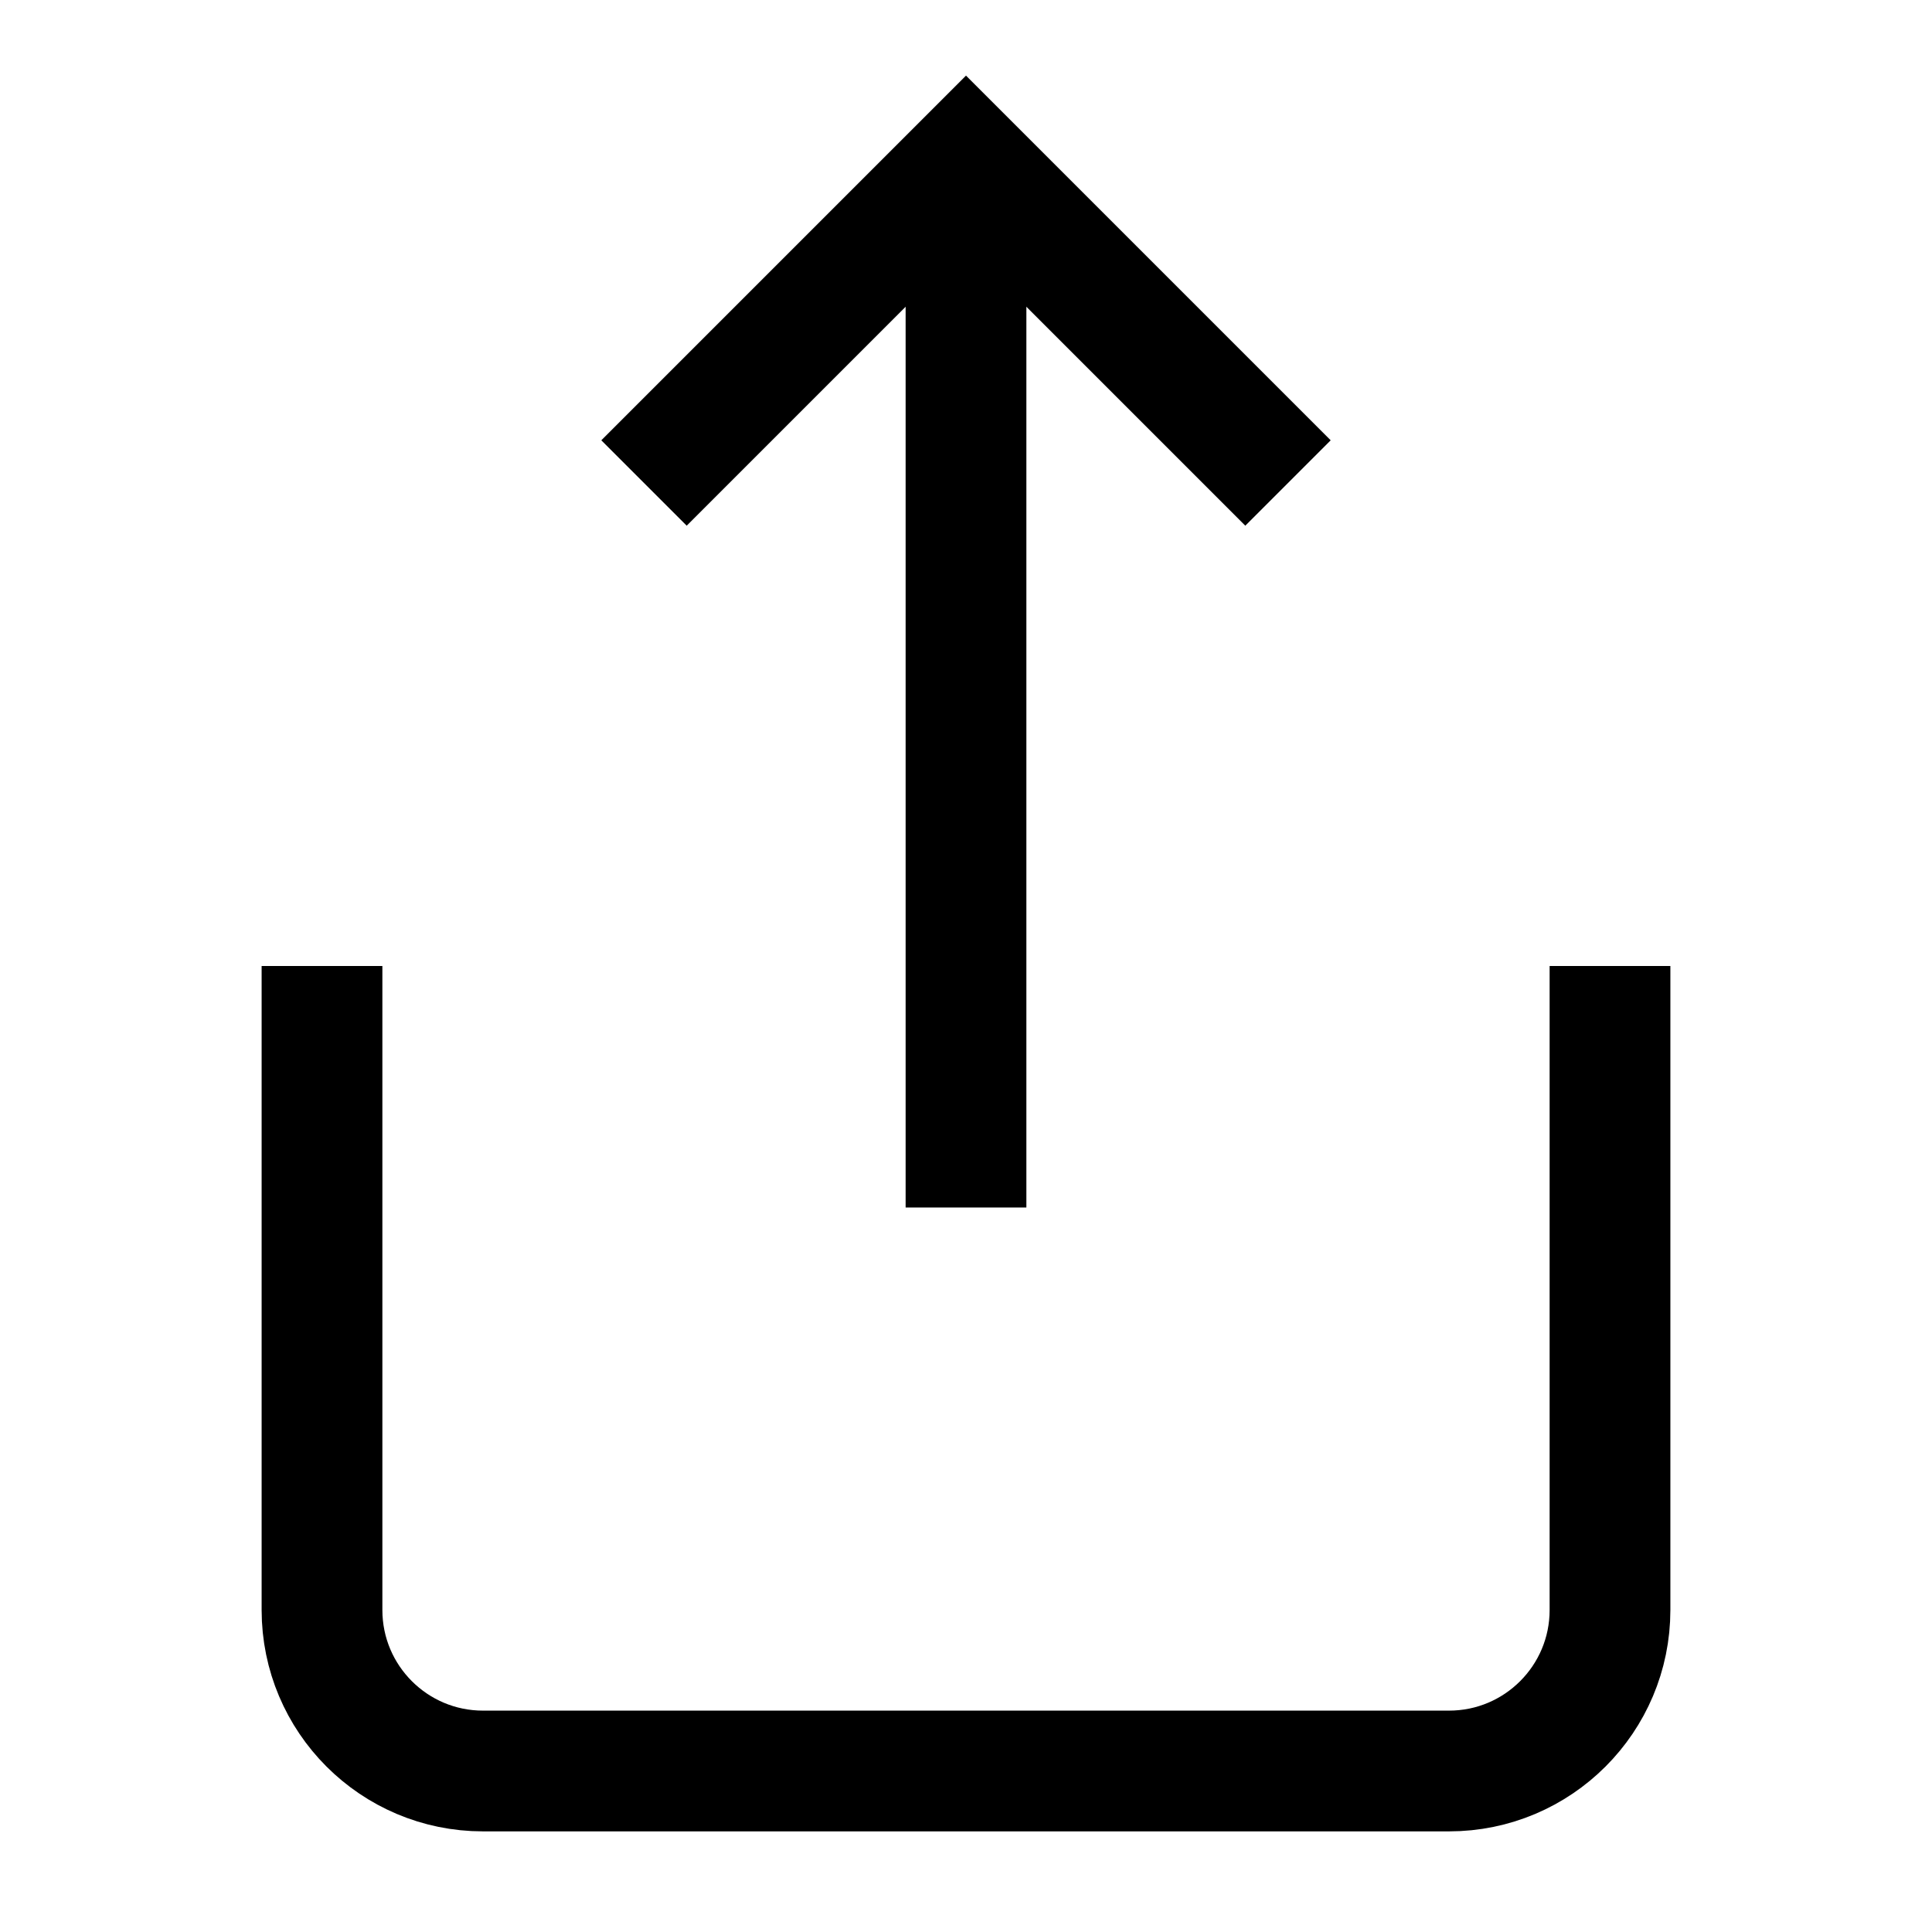
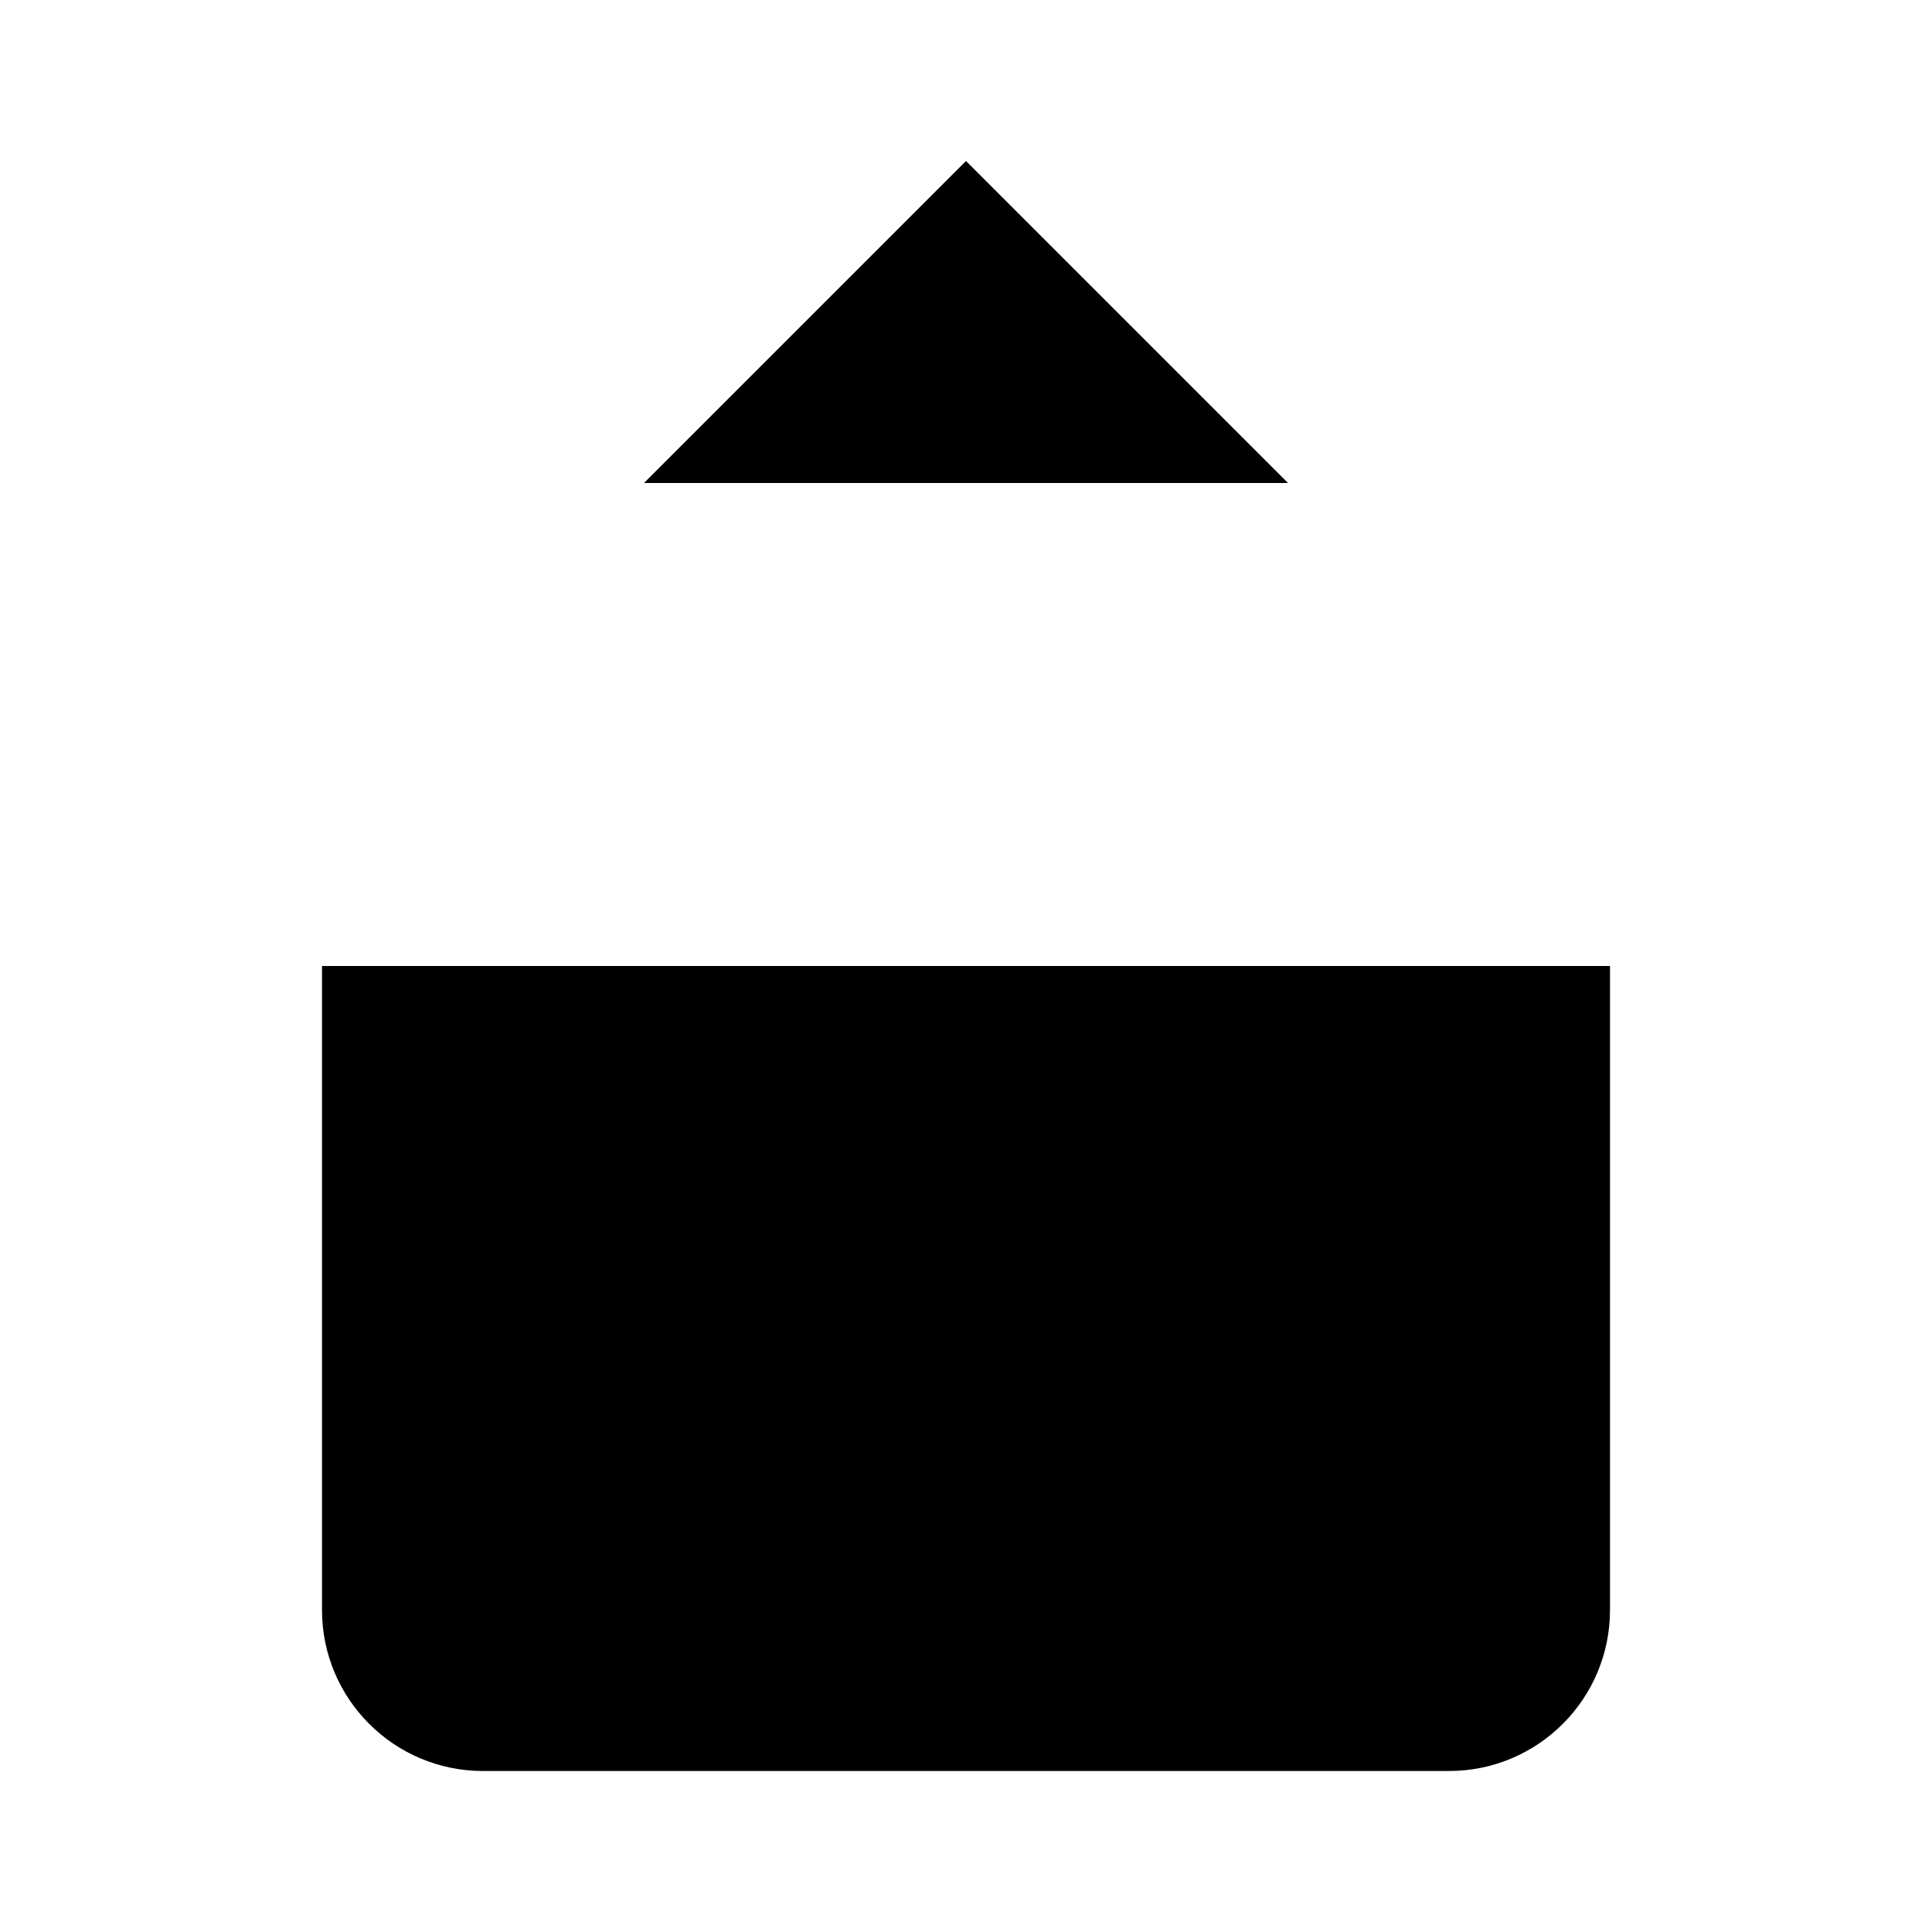
- <svg xmlns="http://www.w3.org/2000/svg" fill="none" stroke="black" stroke-width="1.5" width="15" height="15" viewBox="0 0 24 24">
+ <svg xmlns="http://www.w3.org/2000/svg" fill="current" stroke="current" stroke-width="1.5" width="15" height="15" viewBox="0 0 24 24">
  <path d="M4 12v8a2 2 0 0 0 2 2h12a2 2 0 0 0 2-2v-8" />
  <polyline points="16 6 12 2 8 6" />
  <line x1="12" y1="2" x2="12" y2="15" />
</svg>
